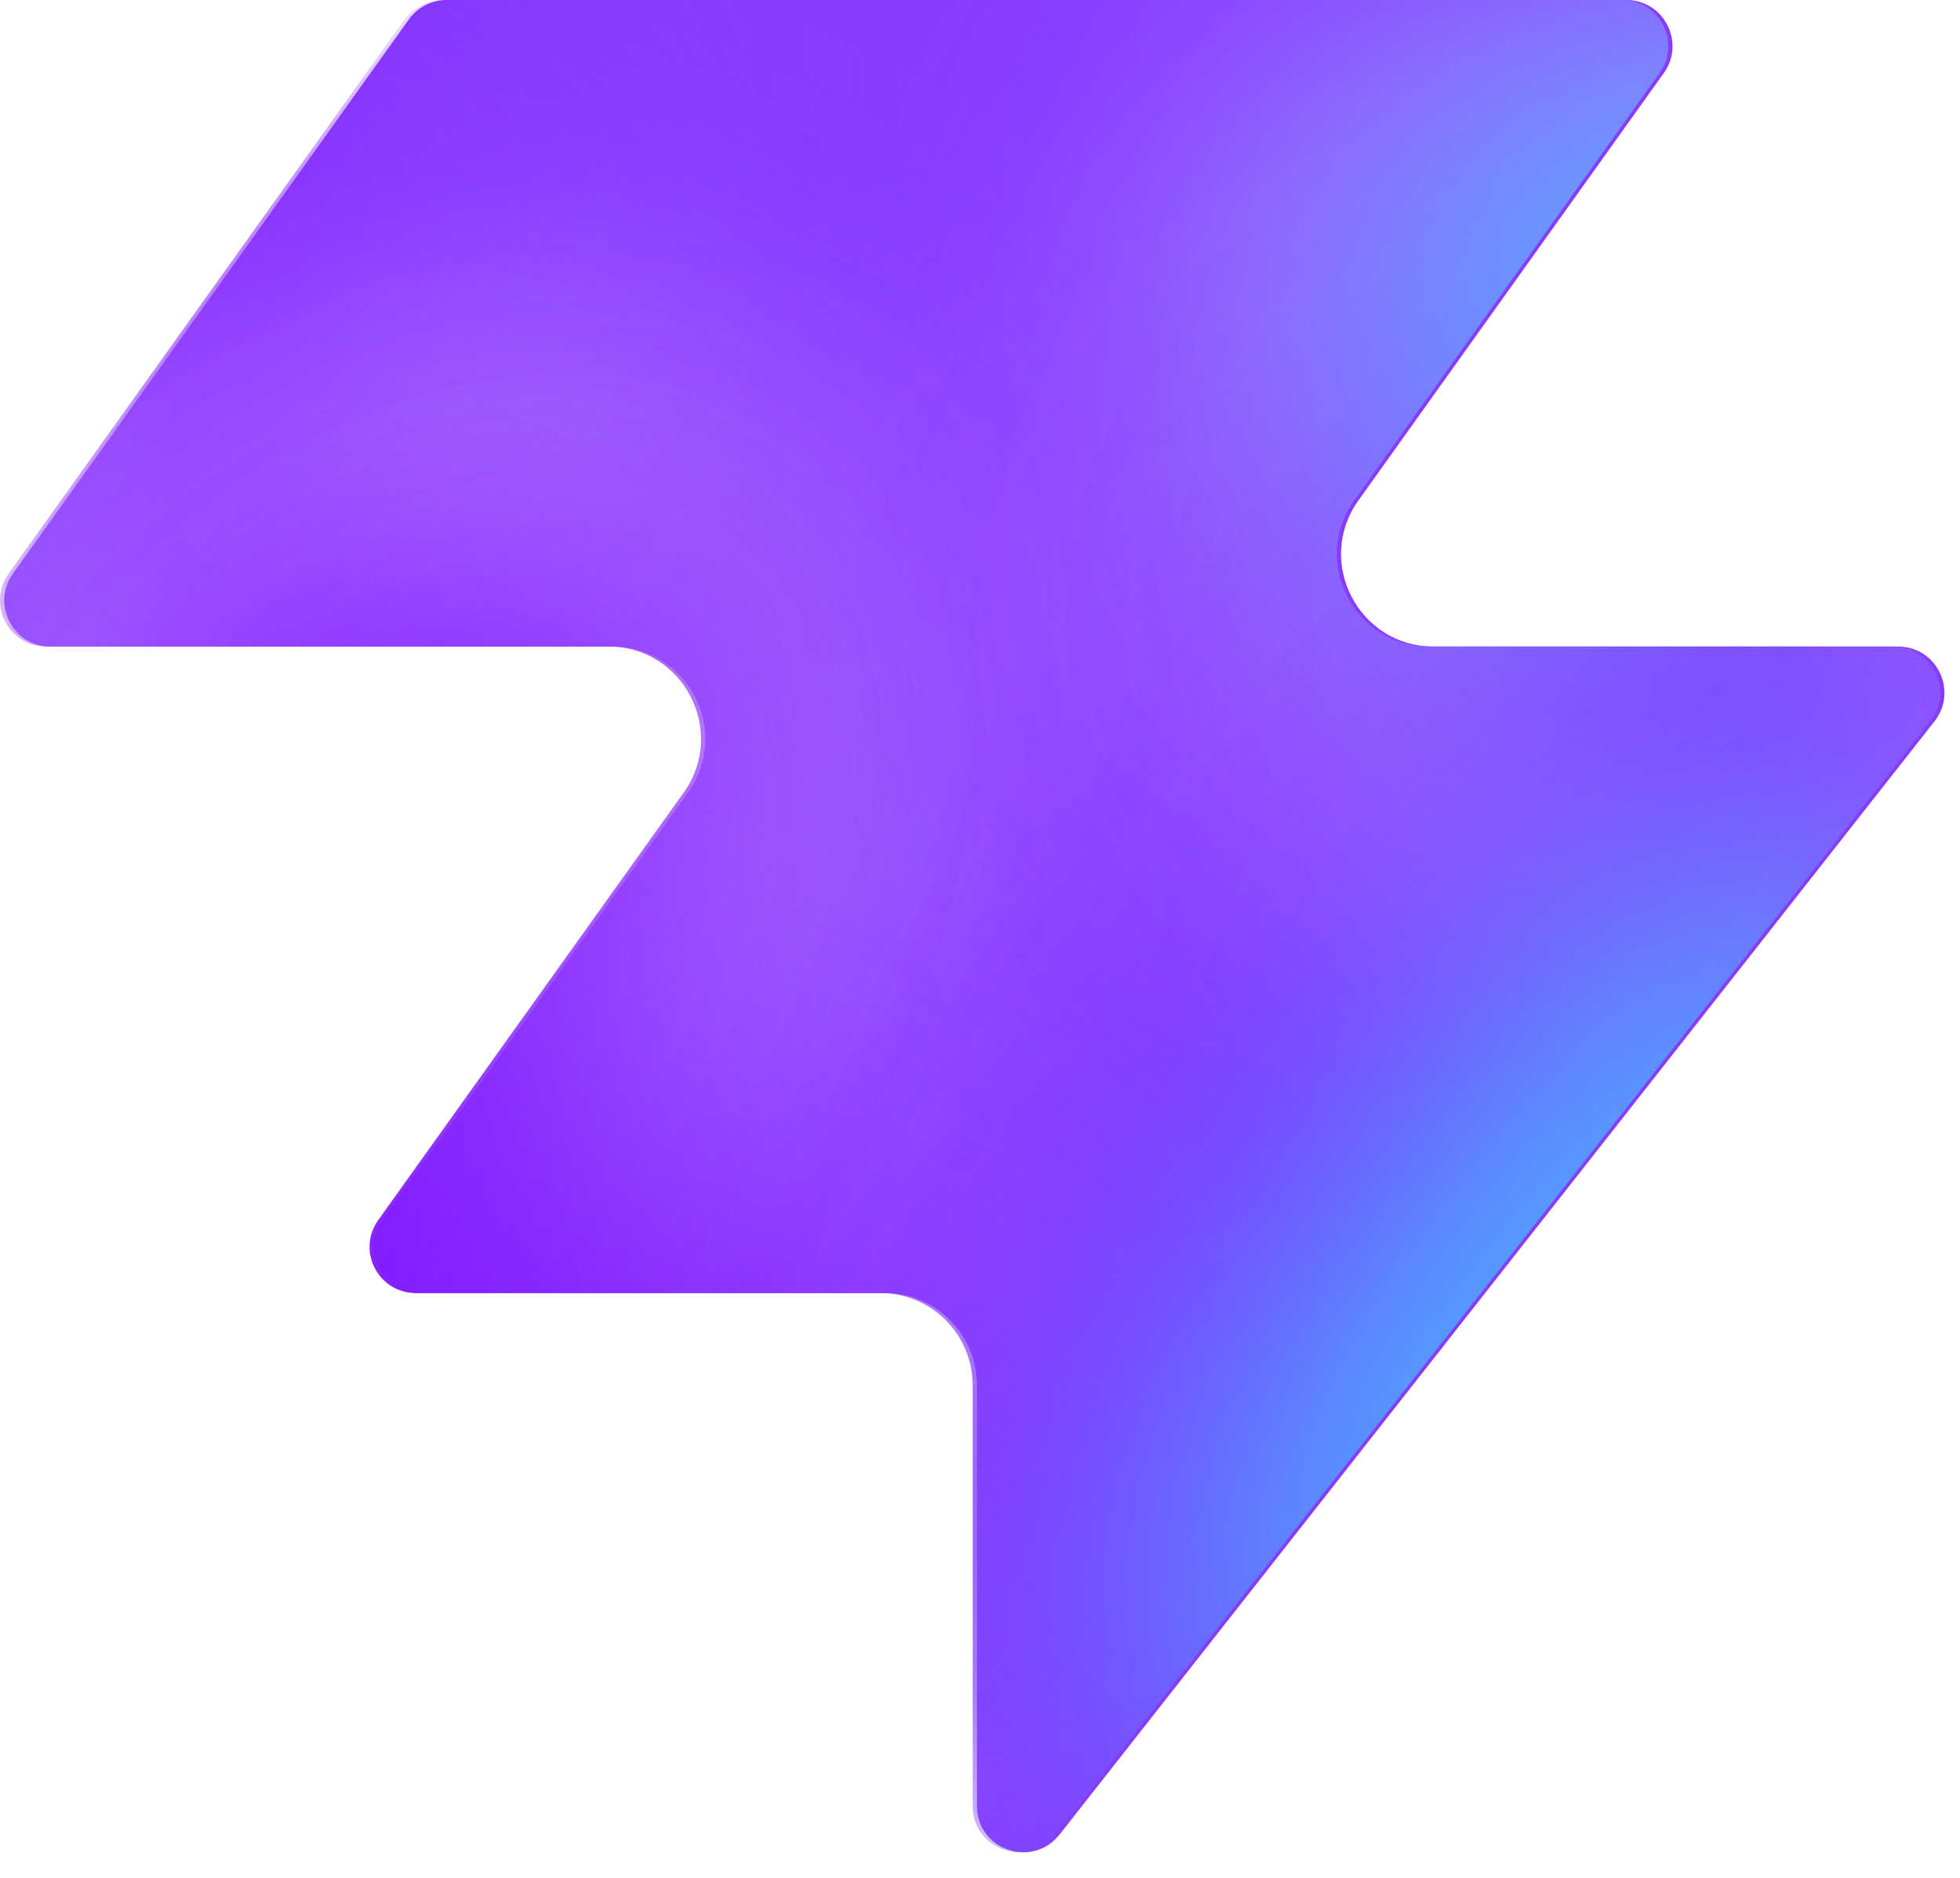
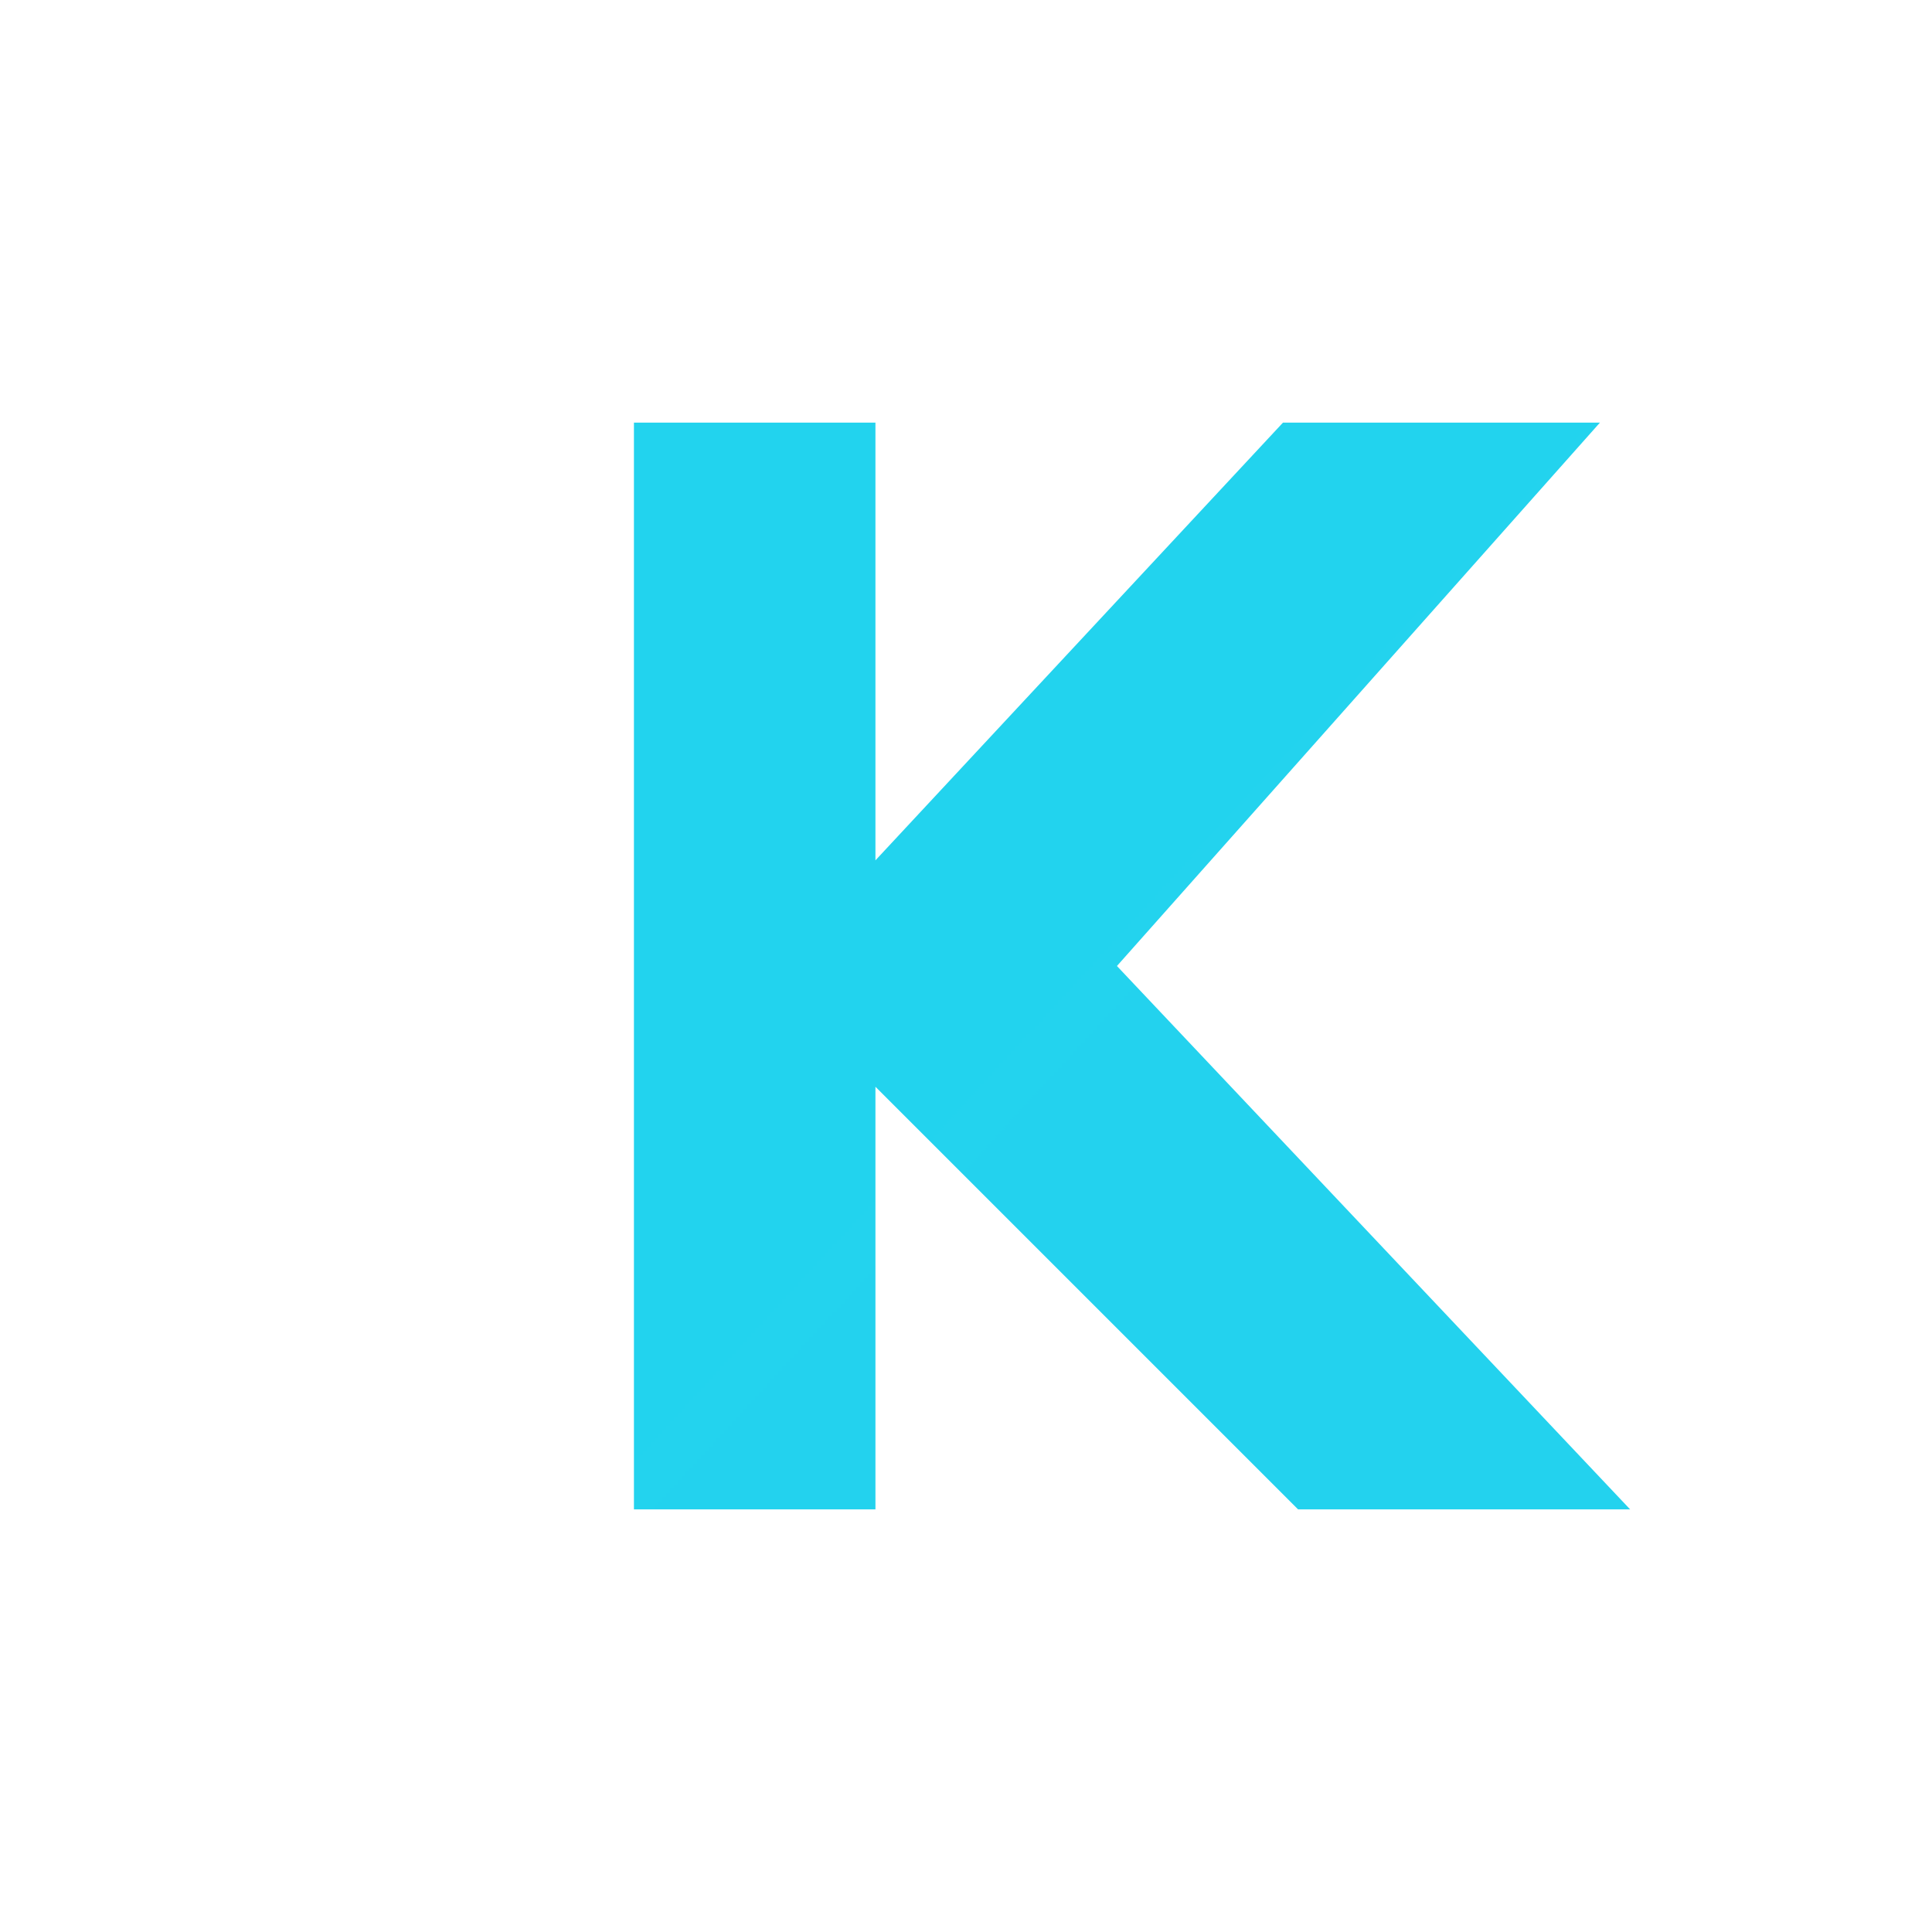
- <svg xmlns="http://www.w3.org/2000/svg" width="48" height="46" fill="none" viewBox="0 0 48 46">
-   <path fill="#863bff" d="M25.946 44.938c-.664.845-2.021.375-2.021-.698V33.937a2.26 2.26 0 0 0-2.262-2.262H10.287c-.92 0-1.456-1.04-.92-1.788l7.48-10.471c1.07-1.497 0-3.578-1.842-3.578H1.237c-.92 0-1.456-1.04-.92-1.788L10.013.474c.214-.297.556-.474.92-.474h28.894c.92 0 1.456 1.04.92 1.788l-7.48 10.471c-1.07 1.498 0 3.579 1.842 3.579h11.377c.943 0 1.473 1.088.89 1.83L25.947 44.94z" style="fill:#863bff;fill:color(display-p3 .525 .23 1);fill-opacity:1" />
-   <mask id="a" width="48" height="46" x="0" y="0" maskUnits="userSpaceOnUse" style="mask-type:alpha">
-     <path fill="#000" d="M25.842 44.938c-.664.844-2.021.375-2.021-.698V33.937a2.26 2.26 0 0 0-2.262-2.262H10.183c-.92 0-1.456-1.04-.92-1.788l7.48-10.471c1.07-1.498 0-3.579-1.842-3.579H1.133c-.92 0-1.456-1.04-.92-1.787L9.91.473c.214-.297.556-.474.92-.474h28.894c.92 0 1.456 1.04.92 1.788l-7.48 10.471c-1.07 1.498 0 3.578 1.842 3.578h11.377c.943 0 1.473 1.088.89 1.832L25.843 44.94z" style="fill:#000;fill-opacity:1" />
-   </mask>
-   <g mask="url(#a)">
-     <g filter="url(#b)">
-       <ellipse cx="5.508" cy="14.704" fill="#ede6ff" rx="5.508" ry="14.704" style="fill:#ede6ff;fill:color(display-p3 .927 .903 1);fill-opacity:1" transform="matrix(.00324 1 1 -.00324 -4.47 31.516)" />
-     </g>
-     <g filter="url(#c)">
-       <ellipse cx="10.399" cy="29.851" fill="#ede6ff" rx="10.399" ry="29.851" style="fill:#ede6ff;fill:color(display-p3 .927 .903 1);fill-opacity:1" transform="matrix(.00324 1 1 -.00324 -39.328 7.883)" />
-     </g>
-     <g filter="url(#d)">
-       <ellipse cx="5.508" cy="30.487" fill="#7e14ff" rx="5.508" ry="30.487" style="fill:#7e14ff;fill:color(display-p3 .492 .077 1);fill-opacity:1" transform="rotate(89.814 -25.913 -14.639)scale(1 -1)" />
-     </g>
-     <g filter="url(#e)">
-       <ellipse cx="5.508" cy="30.599" fill="#7e14ff" rx="5.508" ry="30.599" style="fill:#7e14ff;fill:color(display-p3 .492 .077 1);fill-opacity:1" transform="rotate(89.814 -32.644 -3.334)scale(1 -1)" />
-     </g>
-     <g filter="url(#f)">
-       <ellipse cx="5.508" cy="30.599" fill="#7e14ff" rx="5.508" ry="30.599" style="fill:#7e14ff;fill:color(display-p3 .492 .077 1);fill-opacity:1" transform="matrix(.00324 1 1 -.00324 -34.34 30.47)" />
-     </g>
-     <g filter="url(#g)">
-       <ellipse cx="14.072" cy="22.078" fill="#ede6ff" rx="14.072" ry="22.078" style="fill:#ede6ff;fill:color(display-p3 .927 .903 1);fill-opacity:1" transform="rotate(93.35 24.506 48.493)scale(-1 1)" />
-     </g>
-     <g filter="url(#h)">
-       <ellipse cx="3.47" cy="21.501" fill="#7e14ff" rx="3.47" ry="21.501" style="fill:#7e14ff;fill:color(display-p3 .492 .077 1);fill-opacity:1" transform="rotate(89.009 28.708 47.59)scale(-1 1)" />
-     </g>
-     <g filter="url(#i)">
-       <ellipse cx="3.47" cy="21.501" fill="#7e14ff" rx="3.47" ry="21.501" style="fill:#7e14ff;fill:color(display-p3 .492 .077 1);fill-opacity:1" transform="rotate(89.009 28.708 47.59)scale(-1 1)" />
-     </g>
-     <g filter="url(#j)">
-       <ellipse cx=".387" cy="8.972" fill="#7e14ff" rx="4.407" ry="29.108" style="fill:#7e14ff;fill:color(display-p3 .492 .077 1);fill-opacity:1" transform="rotate(39.51 .387 8.972)" />
-     </g>
-     <g filter="url(#k)">
-       <ellipse cx="47.523" cy="-6.092" fill="#7e14ff" rx="4.407" ry="29.108" style="fill:#7e14ff;fill:color(display-p3 .492 .077 1);fill-opacity:1" transform="rotate(37.892 47.523 -6.092)" />
-     </g>
-     <g filter="url(#l)">
-       <ellipse cx="41.412" cy="6.333" fill="#47bfff" rx="5.971" ry="9.665" style="fill:#47bfff;fill:color(display-p3 .28 .748 1);fill-opacity:1" transform="rotate(37.892 41.412 6.333)" />
-     </g>
-     <g filter="url(#m)">
-       <ellipse cx="-1.879" cy="38.332" fill="#7e14ff" rx="4.407" ry="29.108" style="fill:#7e14ff;fill:color(display-p3 .492 .077 1);fill-opacity:1" transform="rotate(37.892 -1.88 38.332)" />
-     </g>
-     <g filter="url(#n)">
-       <ellipse cx="-1.879" cy="38.332" fill="#7e14ff" rx="4.407" ry="29.108" style="fill:#7e14ff;fill:color(display-p3 .492 .077 1);fill-opacity:1" transform="rotate(37.892 -1.88 38.332)" />
-     </g>
-     <g filter="url(#o)">
-       <ellipse cx="35.651" cy="29.907" fill="#7e14ff" rx="4.407" ry="29.108" style="fill:#7e14ff;fill:color(display-p3 .492 .077 1);fill-opacity:1" transform="rotate(37.892 35.651 29.907)" />
-     </g>
-     <g filter="url(#p)">
-       <ellipse cx="38.418" cy="32.4" fill="#47bfff" rx="5.971" ry="15.297" style="fill:#47bfff;fill:color(display-p3 .28 .748 1);fill-opacity:1" transform="rotate(37.892 38.418 32.4)" />
-     </g>
-   </g>
+ <svg xmlns="http://www.w3.org/2000/svg" width="128" height="128" viewBox="0 0 128 128" fill="none">
  <defs>
-     <filter id="b" width="60.045" height="41.654" x="-19.77" y="16.149" color-interpolation-filters="sRGB" filterUnits="userSpaceOnUse">
-       <feFlood flood-opacity="0" result="BackgroundImageFix" />
-       <feBlend in="SourceGraphic" in2="BackgroundImageFix" result="shape" />
-       <feGaussianBlur result="effect1_foregroundBlur_2002_17158" stdDeviation="7.659" />
-     </filter>
-     <filter id="c" width="90.34" height="51.437" x="-54.613" y="-7.533" color-interpolation-filters="sRGB" filterUnits="userSpaceOnUse">
-       <feFlood flood-opacity="0" result="BackgroundImageFix" />
-       <feBlend in="SourceGraphic" in2="BackgroundImageFix" result="shape" />
-       <feGaussianBlur result="effect1_foregroundBlur_2002_17158" stdDeviation="7.659" />
-     </filter>
-     <filter id="d" width="79.355" height="29.4" x="-49.64" y="2.03" color-interpolation-filters="sRGB" filterUnits="userSpaceOnUse">
-       <feFlood flood-opacity="0" result="BackgroundImageFix" />
-       <feBlend in="SourceGraphic" in2="BackgroundImageFix" result="shape" />
-       <feGaussianBlur result="effect1_foregroundBlur_2002_17158" stdDeviation="4.596" />
-     </filter>
-     <filter id="e" width="79.579" height="29.4" x="-45.045" y="20.029" color-interpolation-filters="sRGB" filterUnits="userSpaceOnUse">
-       <feFlood flood-opacity="0" result="BackgroundImageFix" />
-       <feBlend in="SourceGraphic" in2="BackgroundImageFix" result="shape" />
-       <feGaussianBlur result="effect1_foregroundBlur_2002_17158" stdDeviation="4.596" />
-     </filter>
-     <filter id="f" width="79.579" height="29.4" x="-43.513" y="21.178" color-interpolation-filters="sRGB" filterUnits="userSpaceOnUse">
-       <feFlood flood-opacity="0" result="BackgroundImageFix" />
-       <feBlend in="SourceGraphic" in2="BackgroundImageFix" result="shape" />
-       <feGaussianBlur result="effect1_foregroundBlur_2002_17158" stdDeviation="4.596" />
-     </filter>
-     <filter id="g" width="74.749" height="58.852" x="15.756" y="-17.901" color-interpolation-filters="sRGB" filterUnits="userSpaceOnUse">
-       <feFlood flood-opacity="0" result="BackgroundImageFix" />
-       <feBlend in="SourceGraphic" in2="BackgroundImageFix" result="shape" />
-       <feGaussianBlur result="effect1_foregroundBlur_2002_17158" stdDeviation="7.659" />
-     </filter>
-     <filter id="h" width="61.377" height="25.362" x="23.548" y="2.284" color-interpolation-filters="sRGB" filterUnits="userSpaceOnUse">
-       <feFlood flood-opacity="0" result="BackgroundImageFix" />
-       <feBlend in="SourceGraphic" in2="BackgroundImageFix" result="shape" />
-       <feGaussianBlur result="effect1_foregroundBlur_2002_17158" stdDeviation="4.596" />
-     </filter>
-     <filter id="i" width="61.377" height="25.362" x="23.548" y="2.284" color-interpolation-filters="sRGB" filterUnits="userSpaceOnUse">
-       <feFlood flood-opacity="0" result="BackgroundImageFix" />
-       <feBlend in="SourceGraphic" in2="BackgroundImageFix" result="shape" />
-       <feGaussianBlur result="effect1_foregroundBlur_2002_17158" stdDeviation="4.596" />
-     </filter>
-     <filter id="j" width="56.045" height="63.649" x="-27.636" y="-22.853" color-interpolation-filters="sRGB" filterUnits="userSpaceOnUse">
-       <feFlood flood-opacity="0" result="BackgroundImageFix" />
-       <feBlend in="SourceGraphic" in2="BackgroundImageFix" result="shape" />
-       <feGaussianBlur result="effect1_foregroundBlur_2002_17158" stdDeviation="4.596" />
-     </filter>
-     <filter id="k" width="54.814" height="64.646" x="20.116" y="-38.415" color-interpolation-filters="sRGB" filterUnits="userSpaceOnUse">
-       <feFlood flood-opacity="0" result="BackgroundImageFix" />
-       <feBlend in="SourceGraphic" in2="BackgroundImageFix" result="shape" />
-       <feGaussianBlur result="effect1_foregroundBlur_2002_17158" stdDeviation="4.596" />
-     </filter>
-     <filter id="l" width="33.541" height="35.313" x="24.641" y="-11.323" color-interpolation-filters="sRGB" filterUnits="userSpaceOnUse">
-       <feFlood flood-opacity="0" result="BackgroundImageFix" />
-       <feBlend in="SourceGraphic" in2="BackgroundImageFix" result="shape" />
-       <feGaussianBlur result="effect1_foregroundBlur_2002_17158" stdDeviation="4.596" />
-     </filter>
-     <filter id="m" width="54.814" height="64.646" x="-29.286" y="6.009" color-interpolation-filters="sRGB" filterUnits="userSpaceOnUse">
-       <feFlood flood-opacity="0" result="BackgroundImageFix" />
-       <feBlend in="SourceGraphic" in2="BackgroundImageFix" result="shape" />
-       <feGaussianBlur result="effect1_foregroundBlur_2002_17158" stdDeviation="4.596" />
-     </filter>
-     <filter id="n" width="54.814" height="64.646" x="-29.286" y="6.009" color-interpolation-filters="sRGB" filterUnits="userSpaceOnUse">
-       <feFlood flood-opacity="0" result="BackgroundImageFix" />
-       <feBlend in="SourceGraphic" in2="BackgroundImageFix" result="shape" />
-       <feGaussianBlur result="effect1_foregroundBlur_2002_17158" stdDeviation="4.596" />
-     </filter>
-     <filter id="o" width="54.814" height="64.646" x="8.244" y="-2.416" color-interpolation-filters="sRGB" filterUnits="userSpaceOnUse">
-       <feFlood flood-opacity="0" result="BackgroundImageFix" />
-       <feBlend in="SourceGraphic" in2="BackgroundImageFix" result="shape" />
-       <feGaussianBlur result="effect1_foregroundBlur_2002_17158" stdDeviation="4.596" />
-     </filter>
-     <filter id="p" width="39.409" height="43.623" x="18.713" y="10.588" color-interpolation-filters="sRGB" filterUnits="userSpaceOnUse">
-       <feFlood flood-opacity="0" result="BackgroundImageFix" />
-       <feBlend in="SourceGraphic" in2="BackgroundImageFix" result="shape" />
-       <feGaussianBlur result="effect1_foregroundBlur_2002_17158" stdDeviation="4.596" />
-     </filter>
+     <linearGradient id="kGradient" x1="0" y1="0" x2="128" y2="128">
+       <stop offset="0%" stop-color="#22d3ee" />
+       <stop offset="100%" stop-color="#a855f7" />
+     </linearGradient>
  </defs>
+   <path d="M42 28V100H58V72L86 100H108L74 64L106 28H85L58 57V28H42Z" fill="url(#kGradient)" />
</svg>
